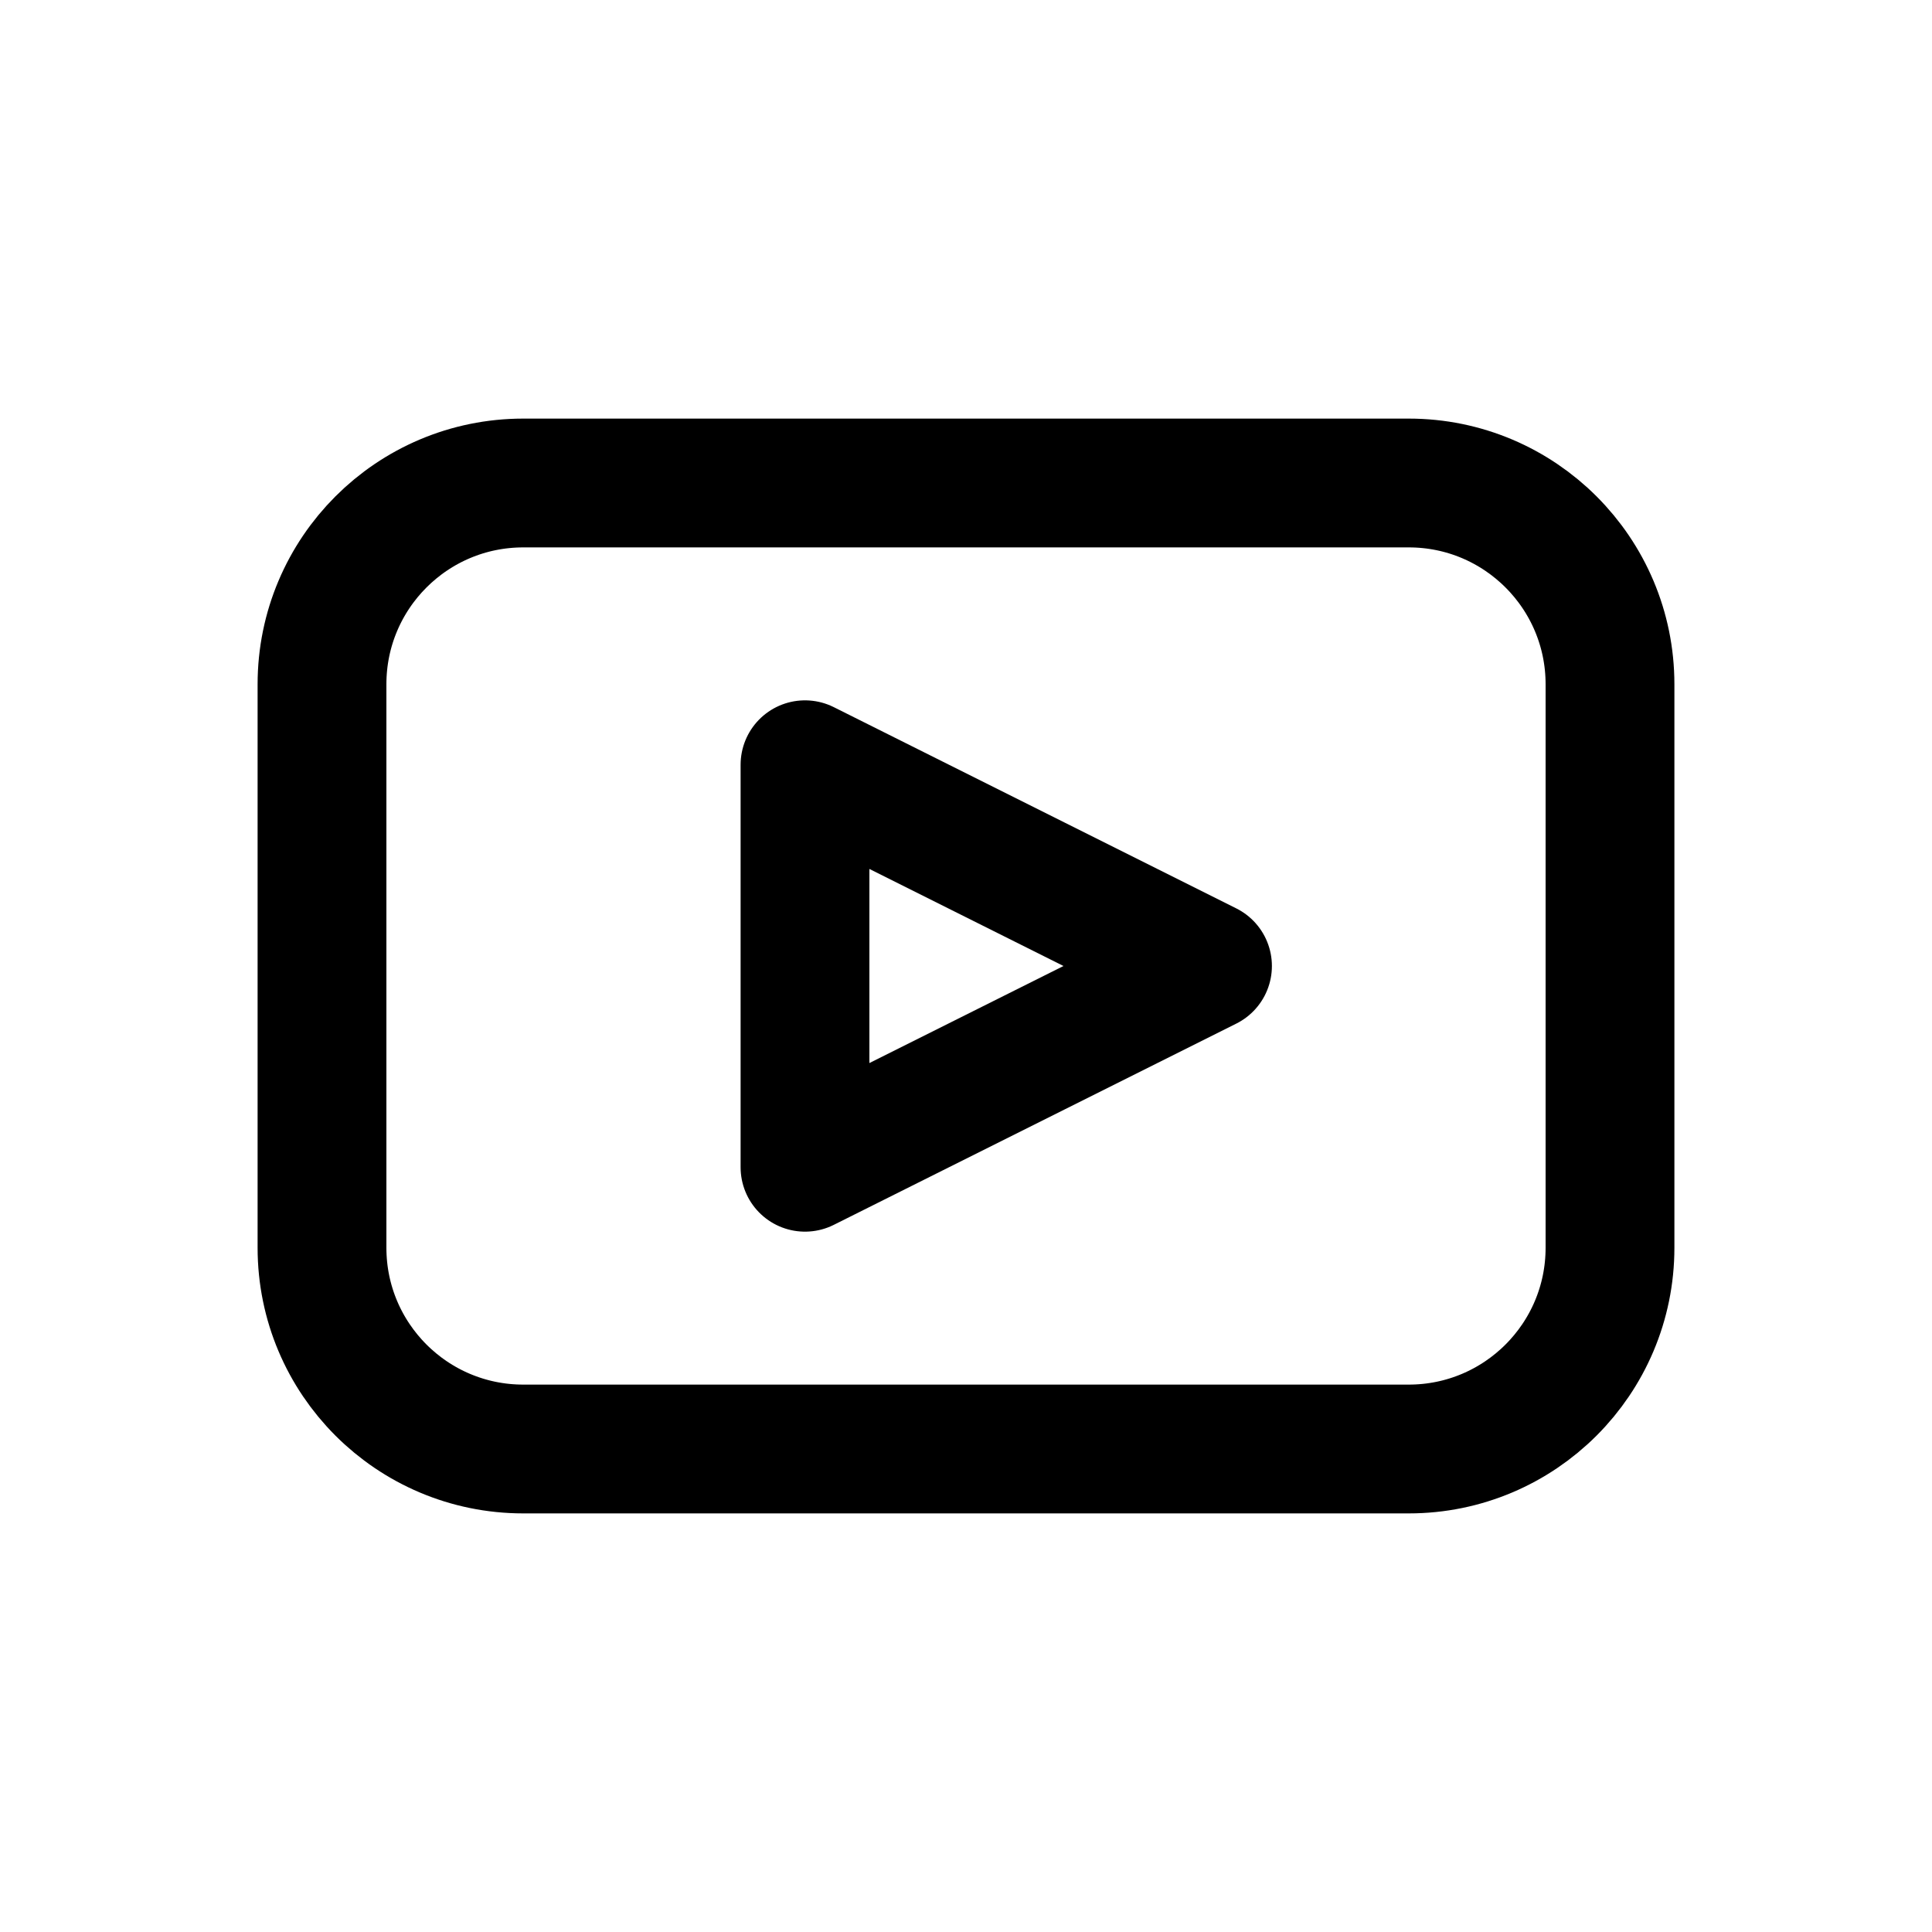
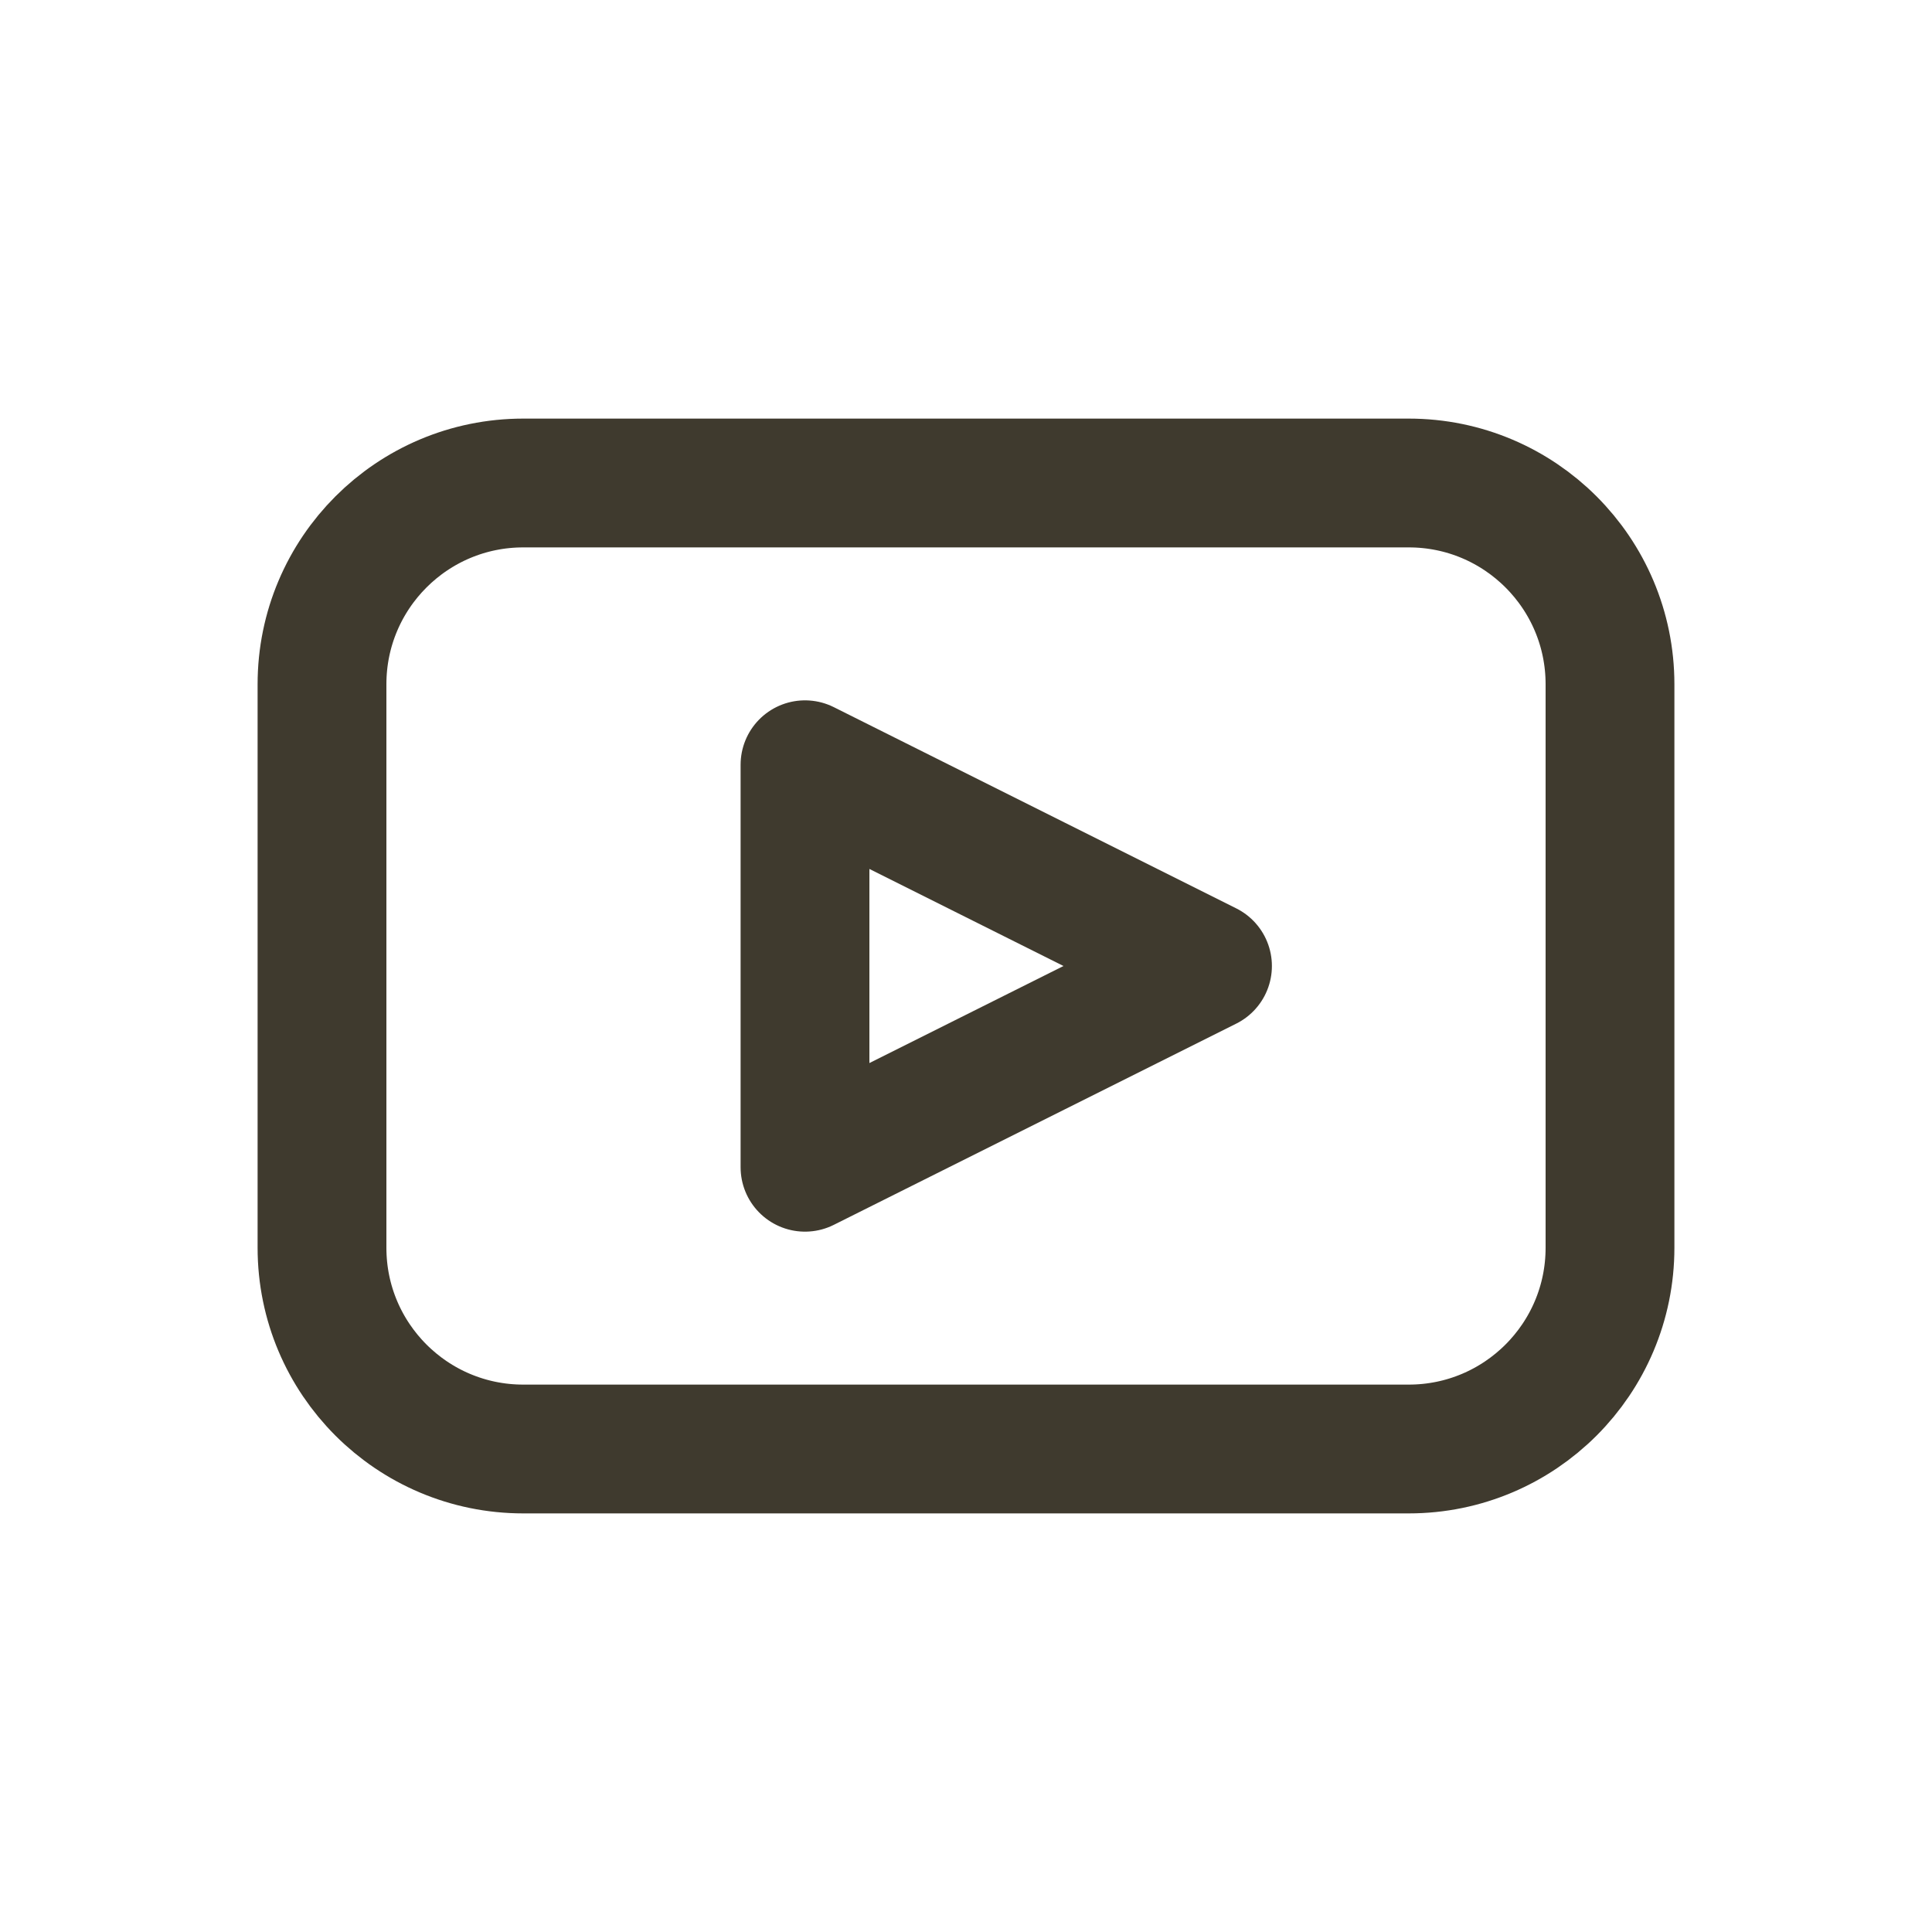
- <svg xmlns="http://www.w3.org/2000/svg" width="24" height="24" viewBox="0 0 24 24" fill="none" stroke="currentColor" stroke-width="1.6" stroke-linecap="round" stroke-linejoin="round">
+ <svg xmlns="http://www.w3.org/2000/svg" width="24" height="24" viewBox="0 0 24 24" fill="none" stroke="#3F3A2E" stroke-width="1.6" stroke-linecap="round" stroke-linejoin="round">
  <rect x="4" y="6" width="16" height="12" rx="2.5" />
  <path d="M10 9.5 15 12l-5 2.5Z" />
</svg>
